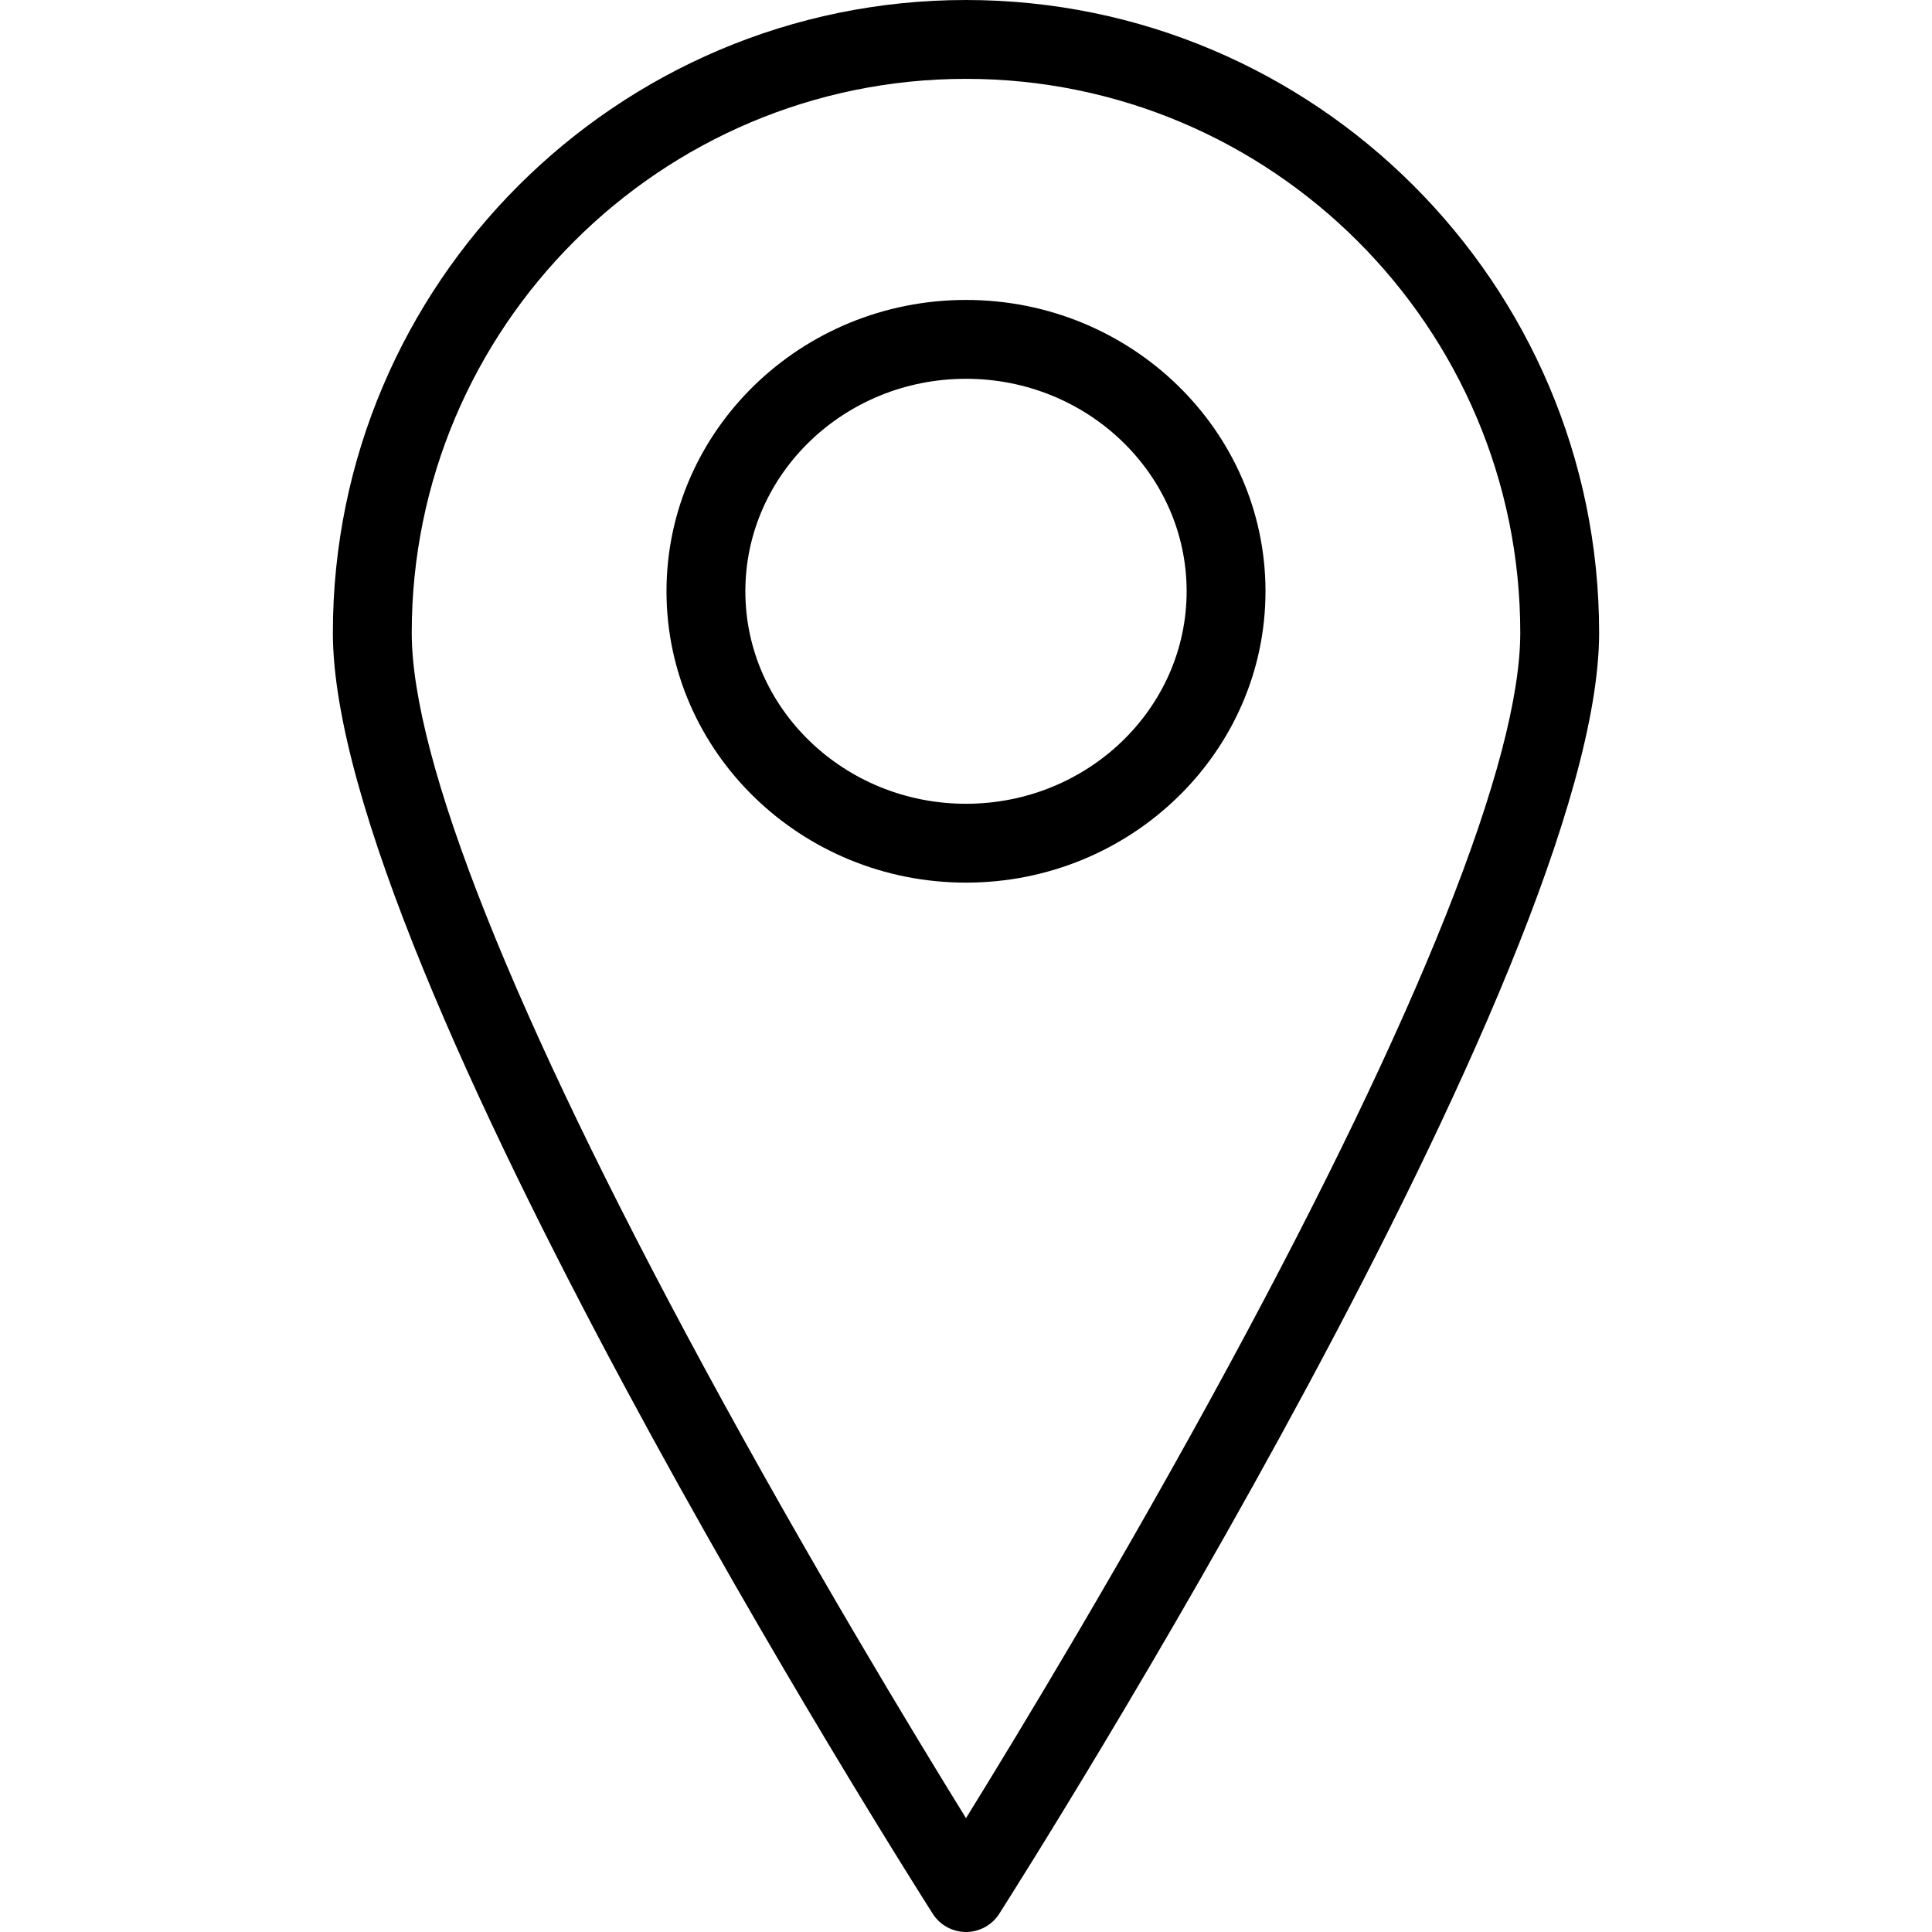
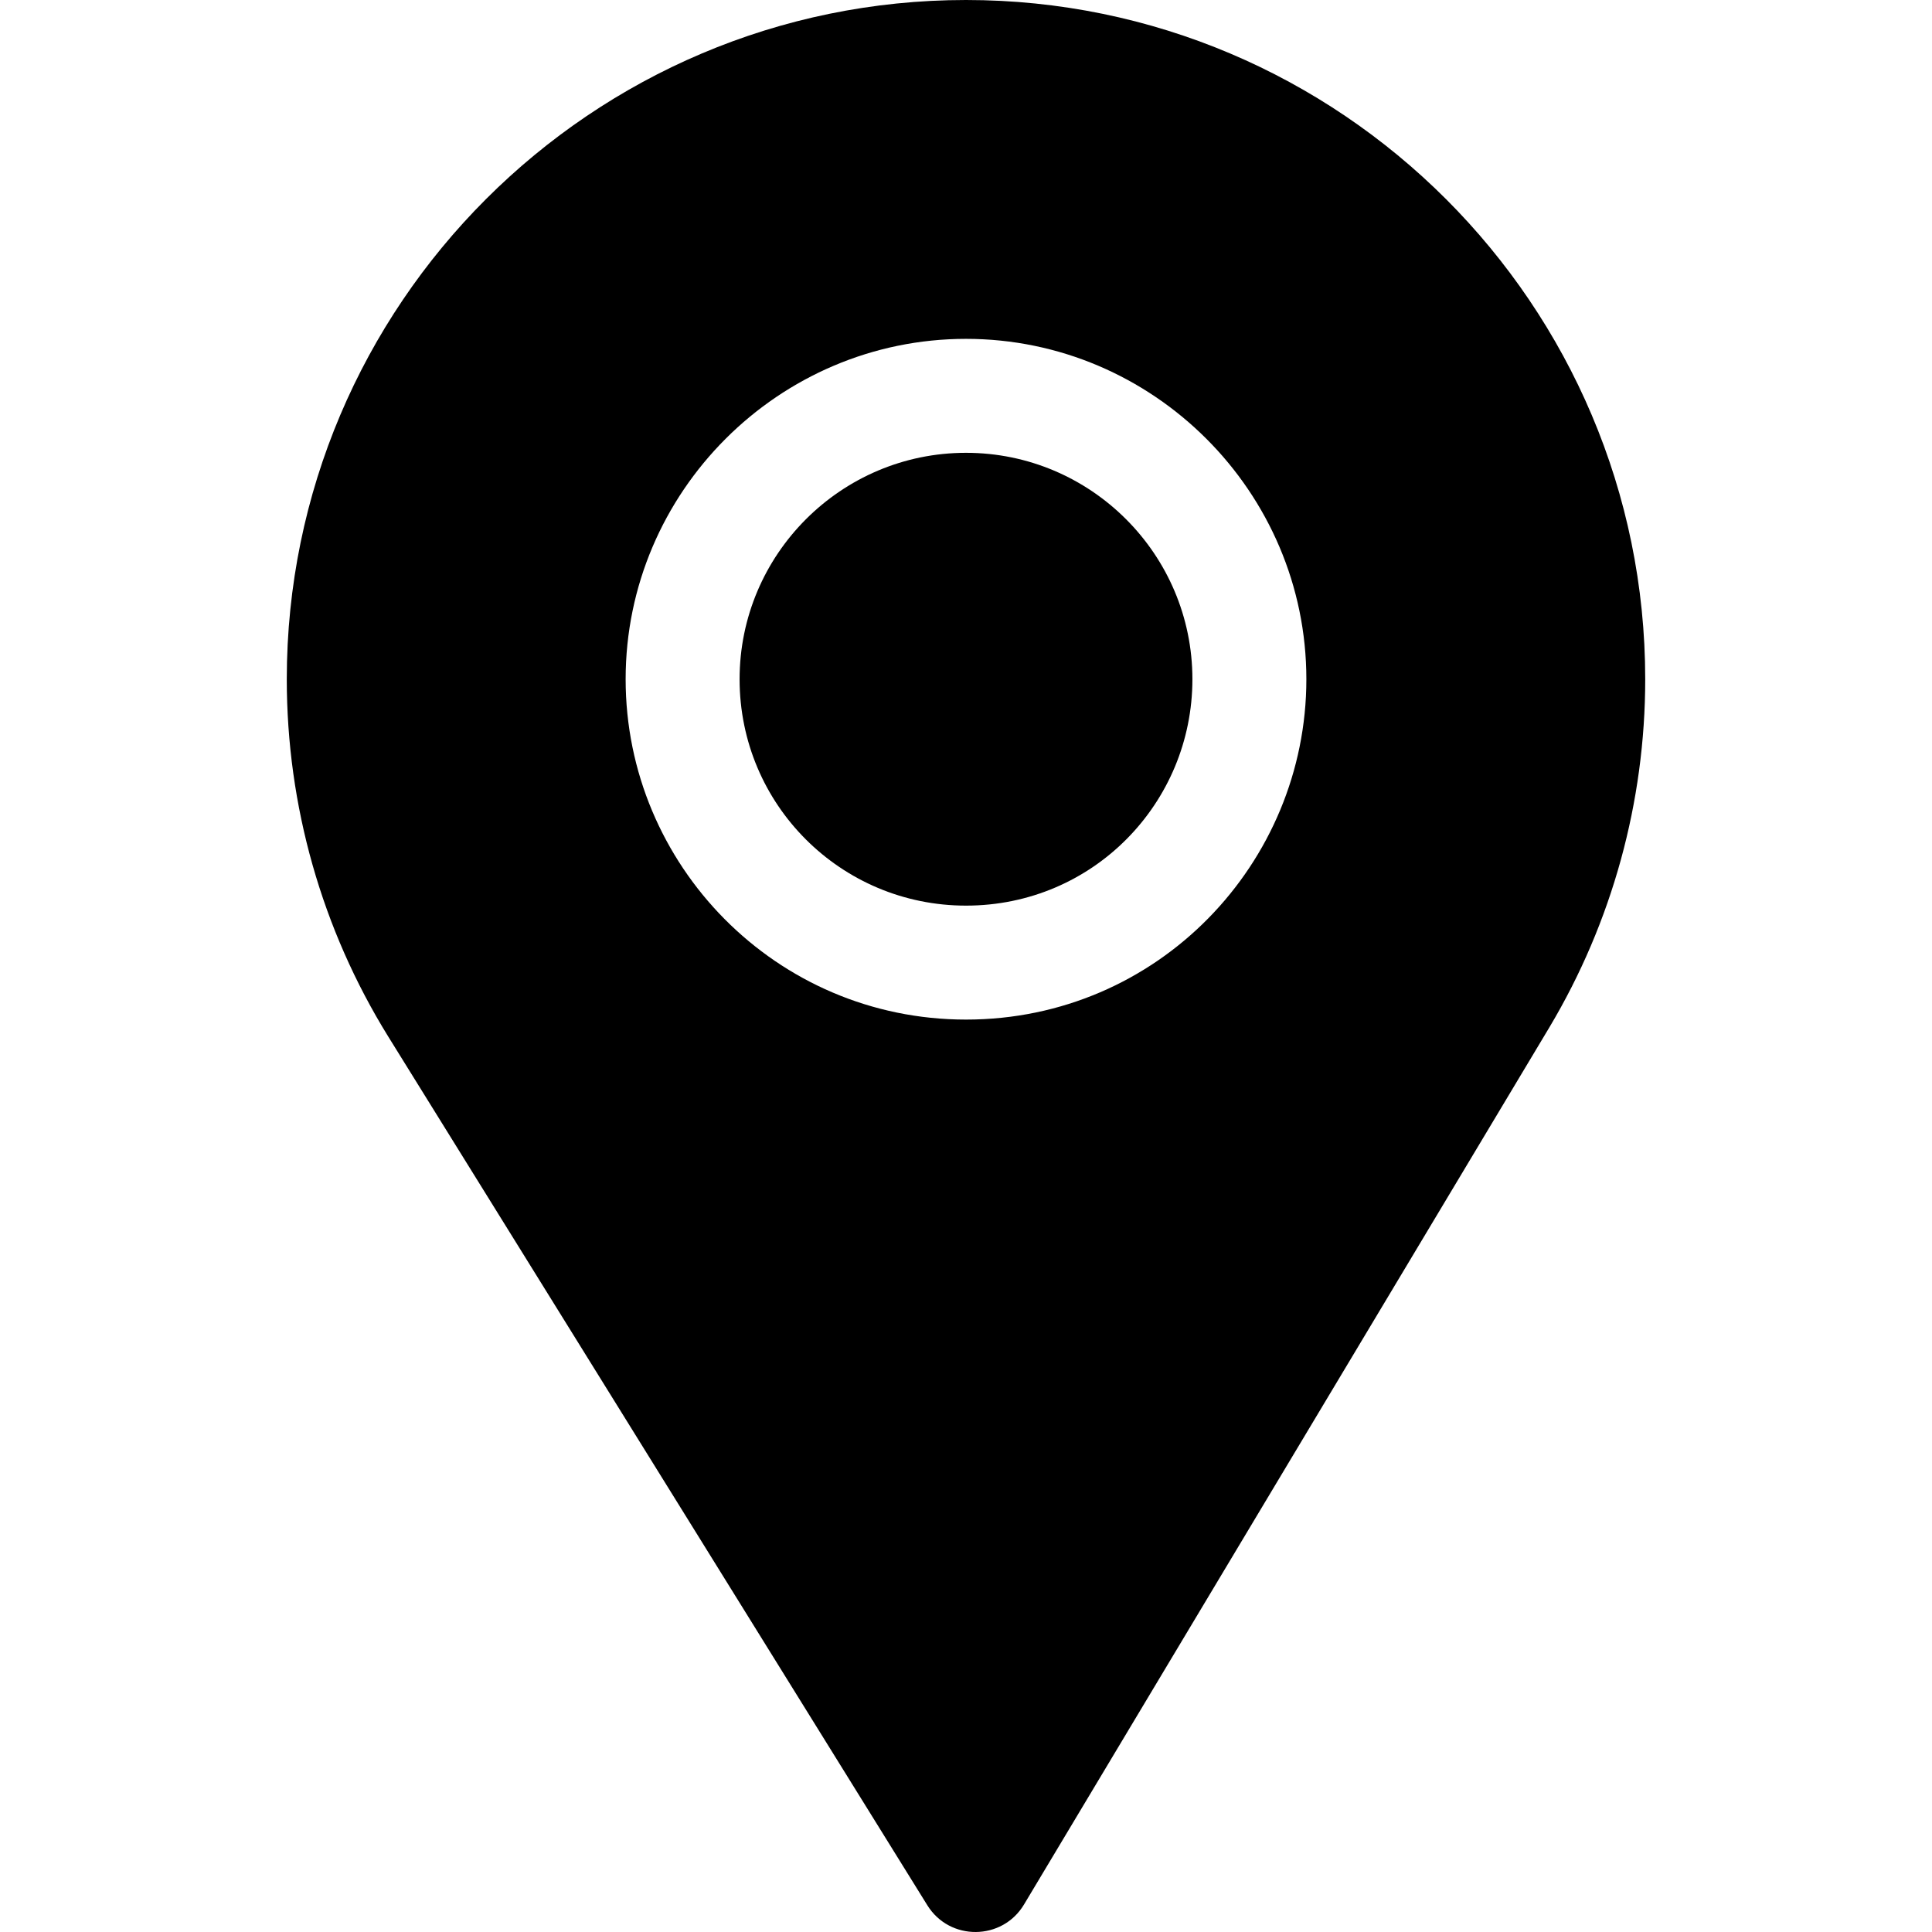
- <svg xmlns="http://www.w3.org/2000/svg" viewBox="0 0 490 490">
-   <path d="M245.001 0C156.458 0 84.424 71.987 84.424 160.472c0 85.04 145.93 315.146 152.142 324.9a10.002 10.002 0 0 0 16.869 0c6.212-9.754 152.141-239.861 152.141-324.9C405.576 71.987 333.542 0 245.001 0zm0 461.127c-13.207-21.363-40.009-65.587-66.549-114.588-48.429-89.418-74.027-153.758-74.027-186.067C104.424 83.015 167.487 20 245.001 20s140.575 63.015 140.575 140.472c0 32.309-25.599 96.649-74.027 186.067-26.54 49-53.342 93.225-66.548 114.588z" />
-   <path d="M244.999 76.071c-41.884 0-75.959 33.149-75.959 73.894 0 40.744 34.075 73.891 75.959 73.891s75.959-33.147 75.959-73.891c0-40.745-34.075-73.894-75.959-73.894zm0 127.784c-30.855 0-55.959-24.175-55.959-53.891 0-29.717 25.104-53.894 55.959-53.894s55.959 24.177 55.959 53.894c0 29.716-25.103 53.891-55.959 53.891z" />
+ <svg xmlns="http://www.w3.org/2000/svg" viewBox="0 0 512 512">
+   <path d="M256 120c-33.091 0-60 26.909-60 60 0 33.249 26.861 60 60 60 33.733 0 60-27.255 60-60 0-33.091-26.909-60-60-60z" />
+   <path d="M256 0C156.742 0 76 80.742 76 180c0 33.53 9.287 66.255 26.851 94.644l142.896 230.259c5.925 9.569 19.895 9.423 25.635-.205L410.63 272.212C427.211 244.424 436 212.534 436 180 436 80.742 355.258 0 256 0zm0 270.2c-50.345 0-90.2-40.979-90.2-90.2 0-49.629 40.571-90.2 90.2-90.2s90.2 40.571 90.2 90.2c0 48.787-39.319 90.2-90.2 90.2z" />
</svg>
